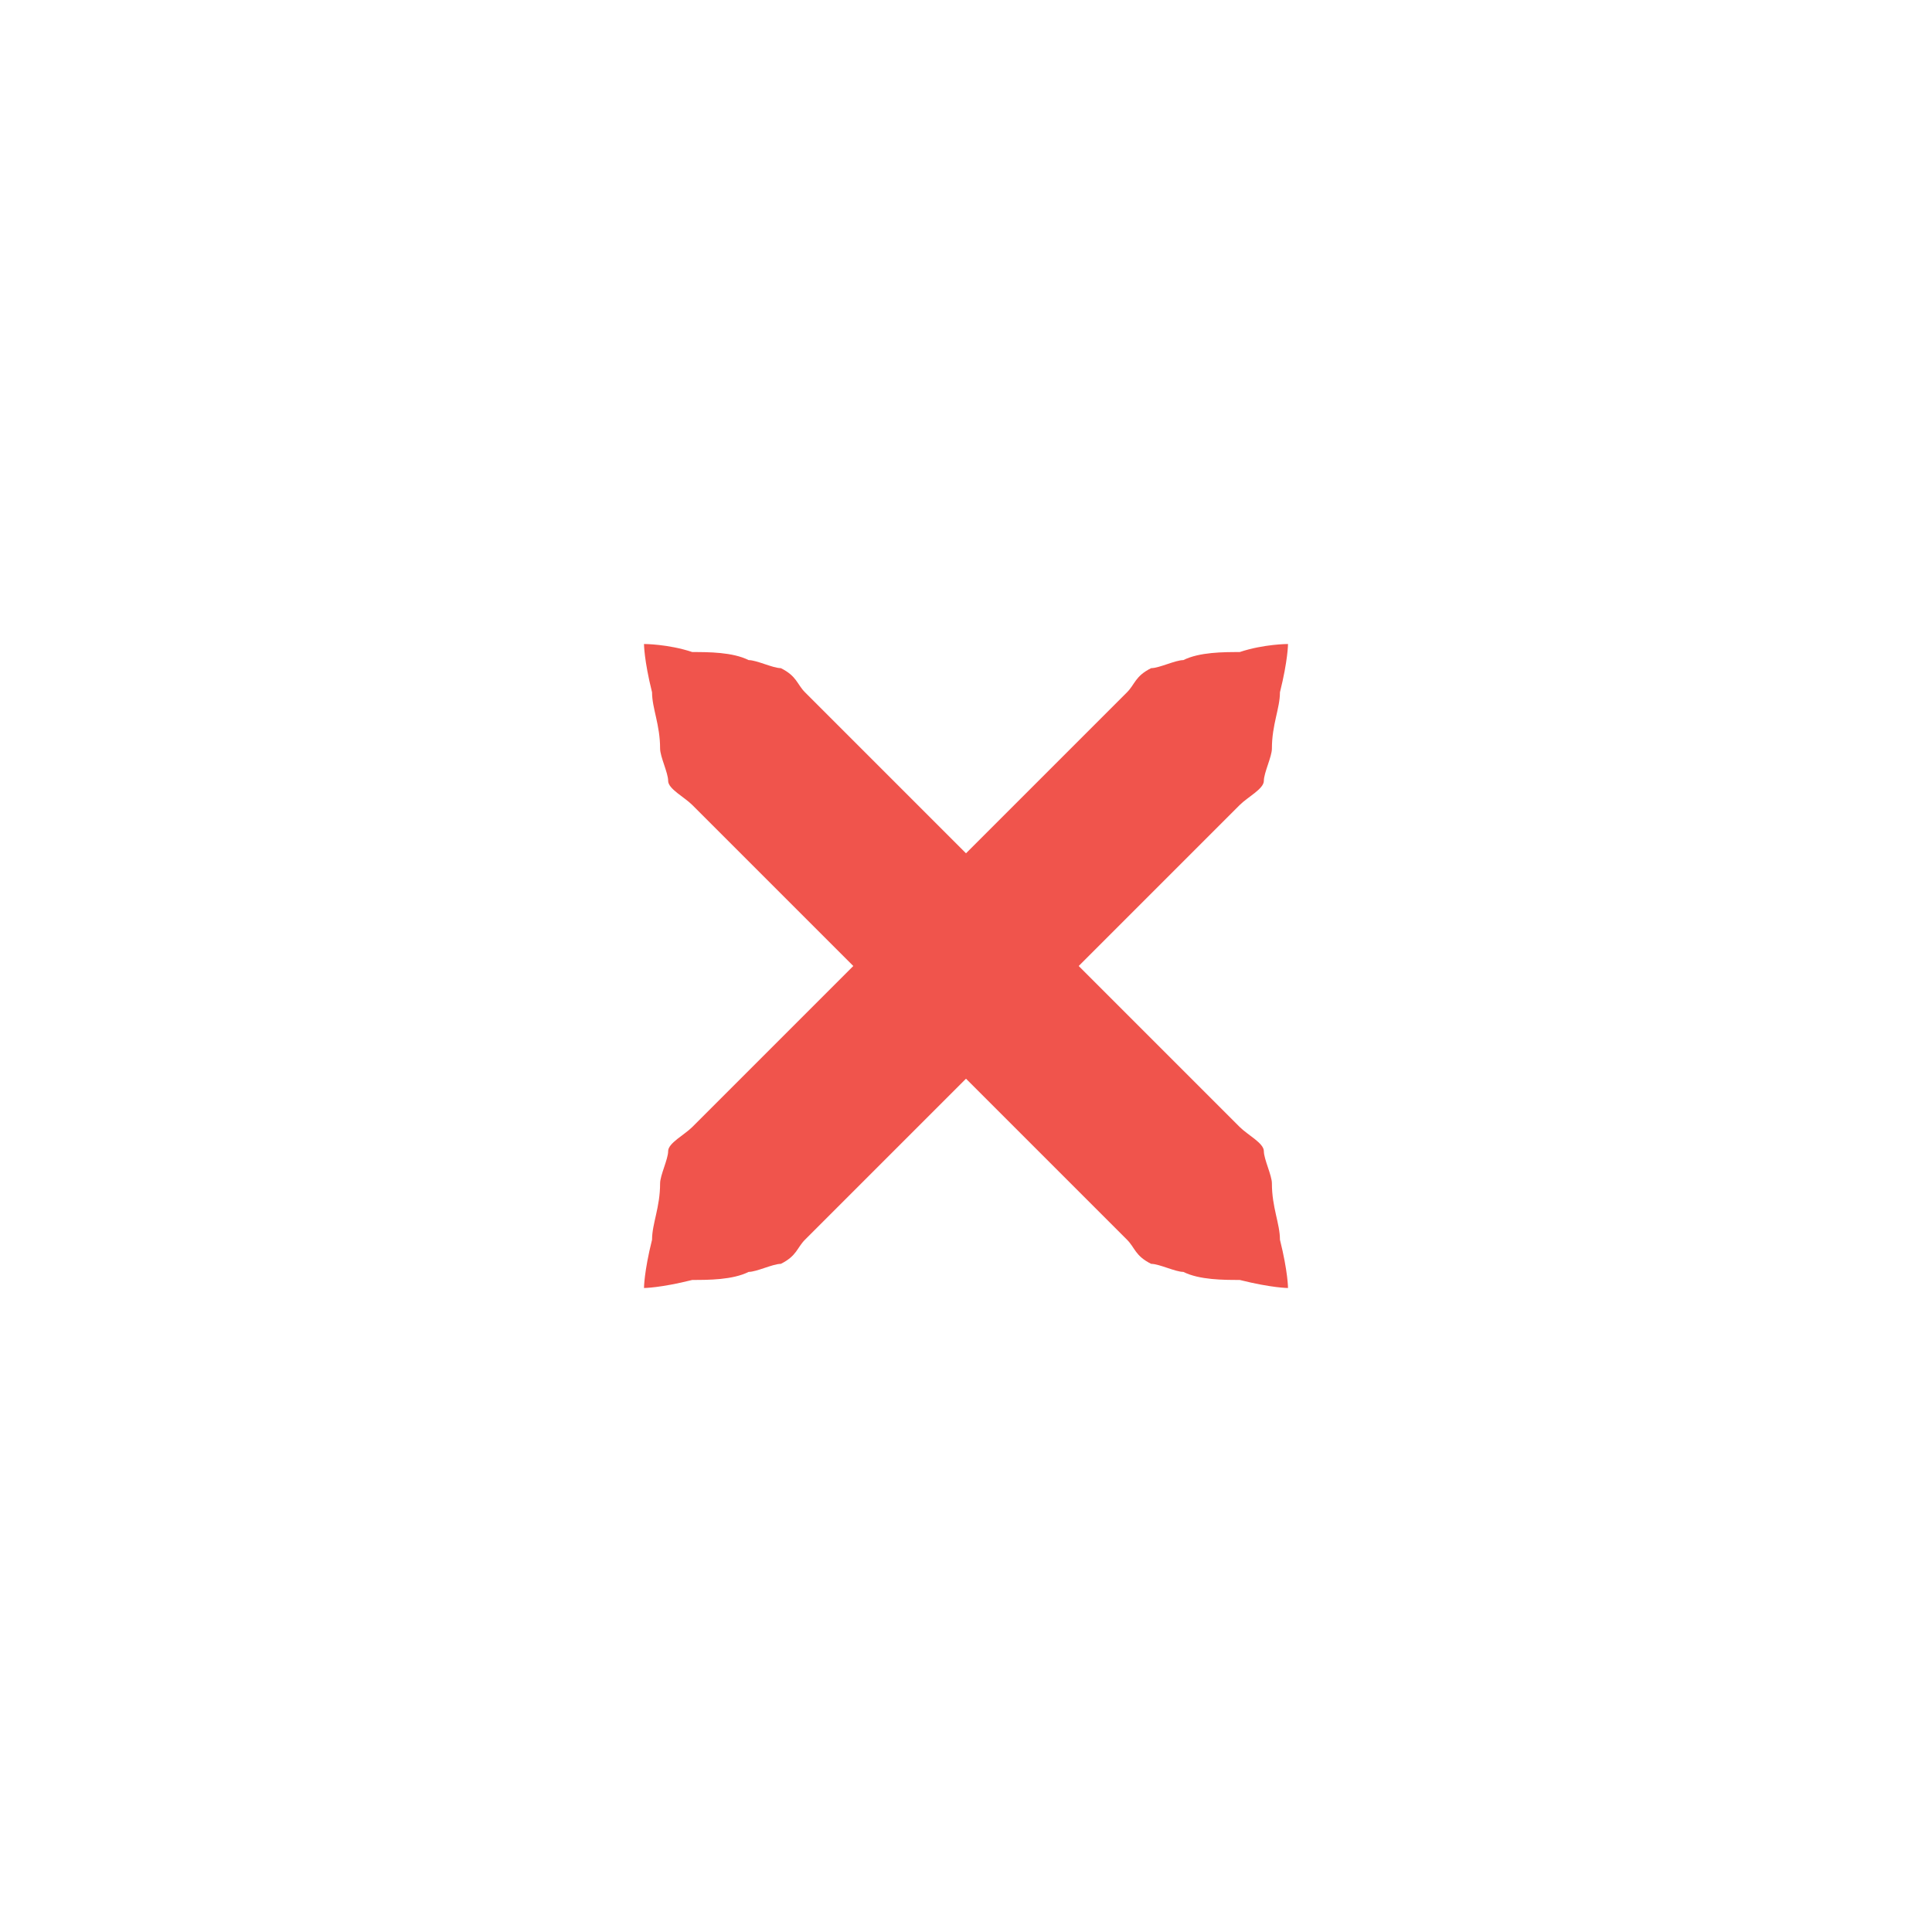
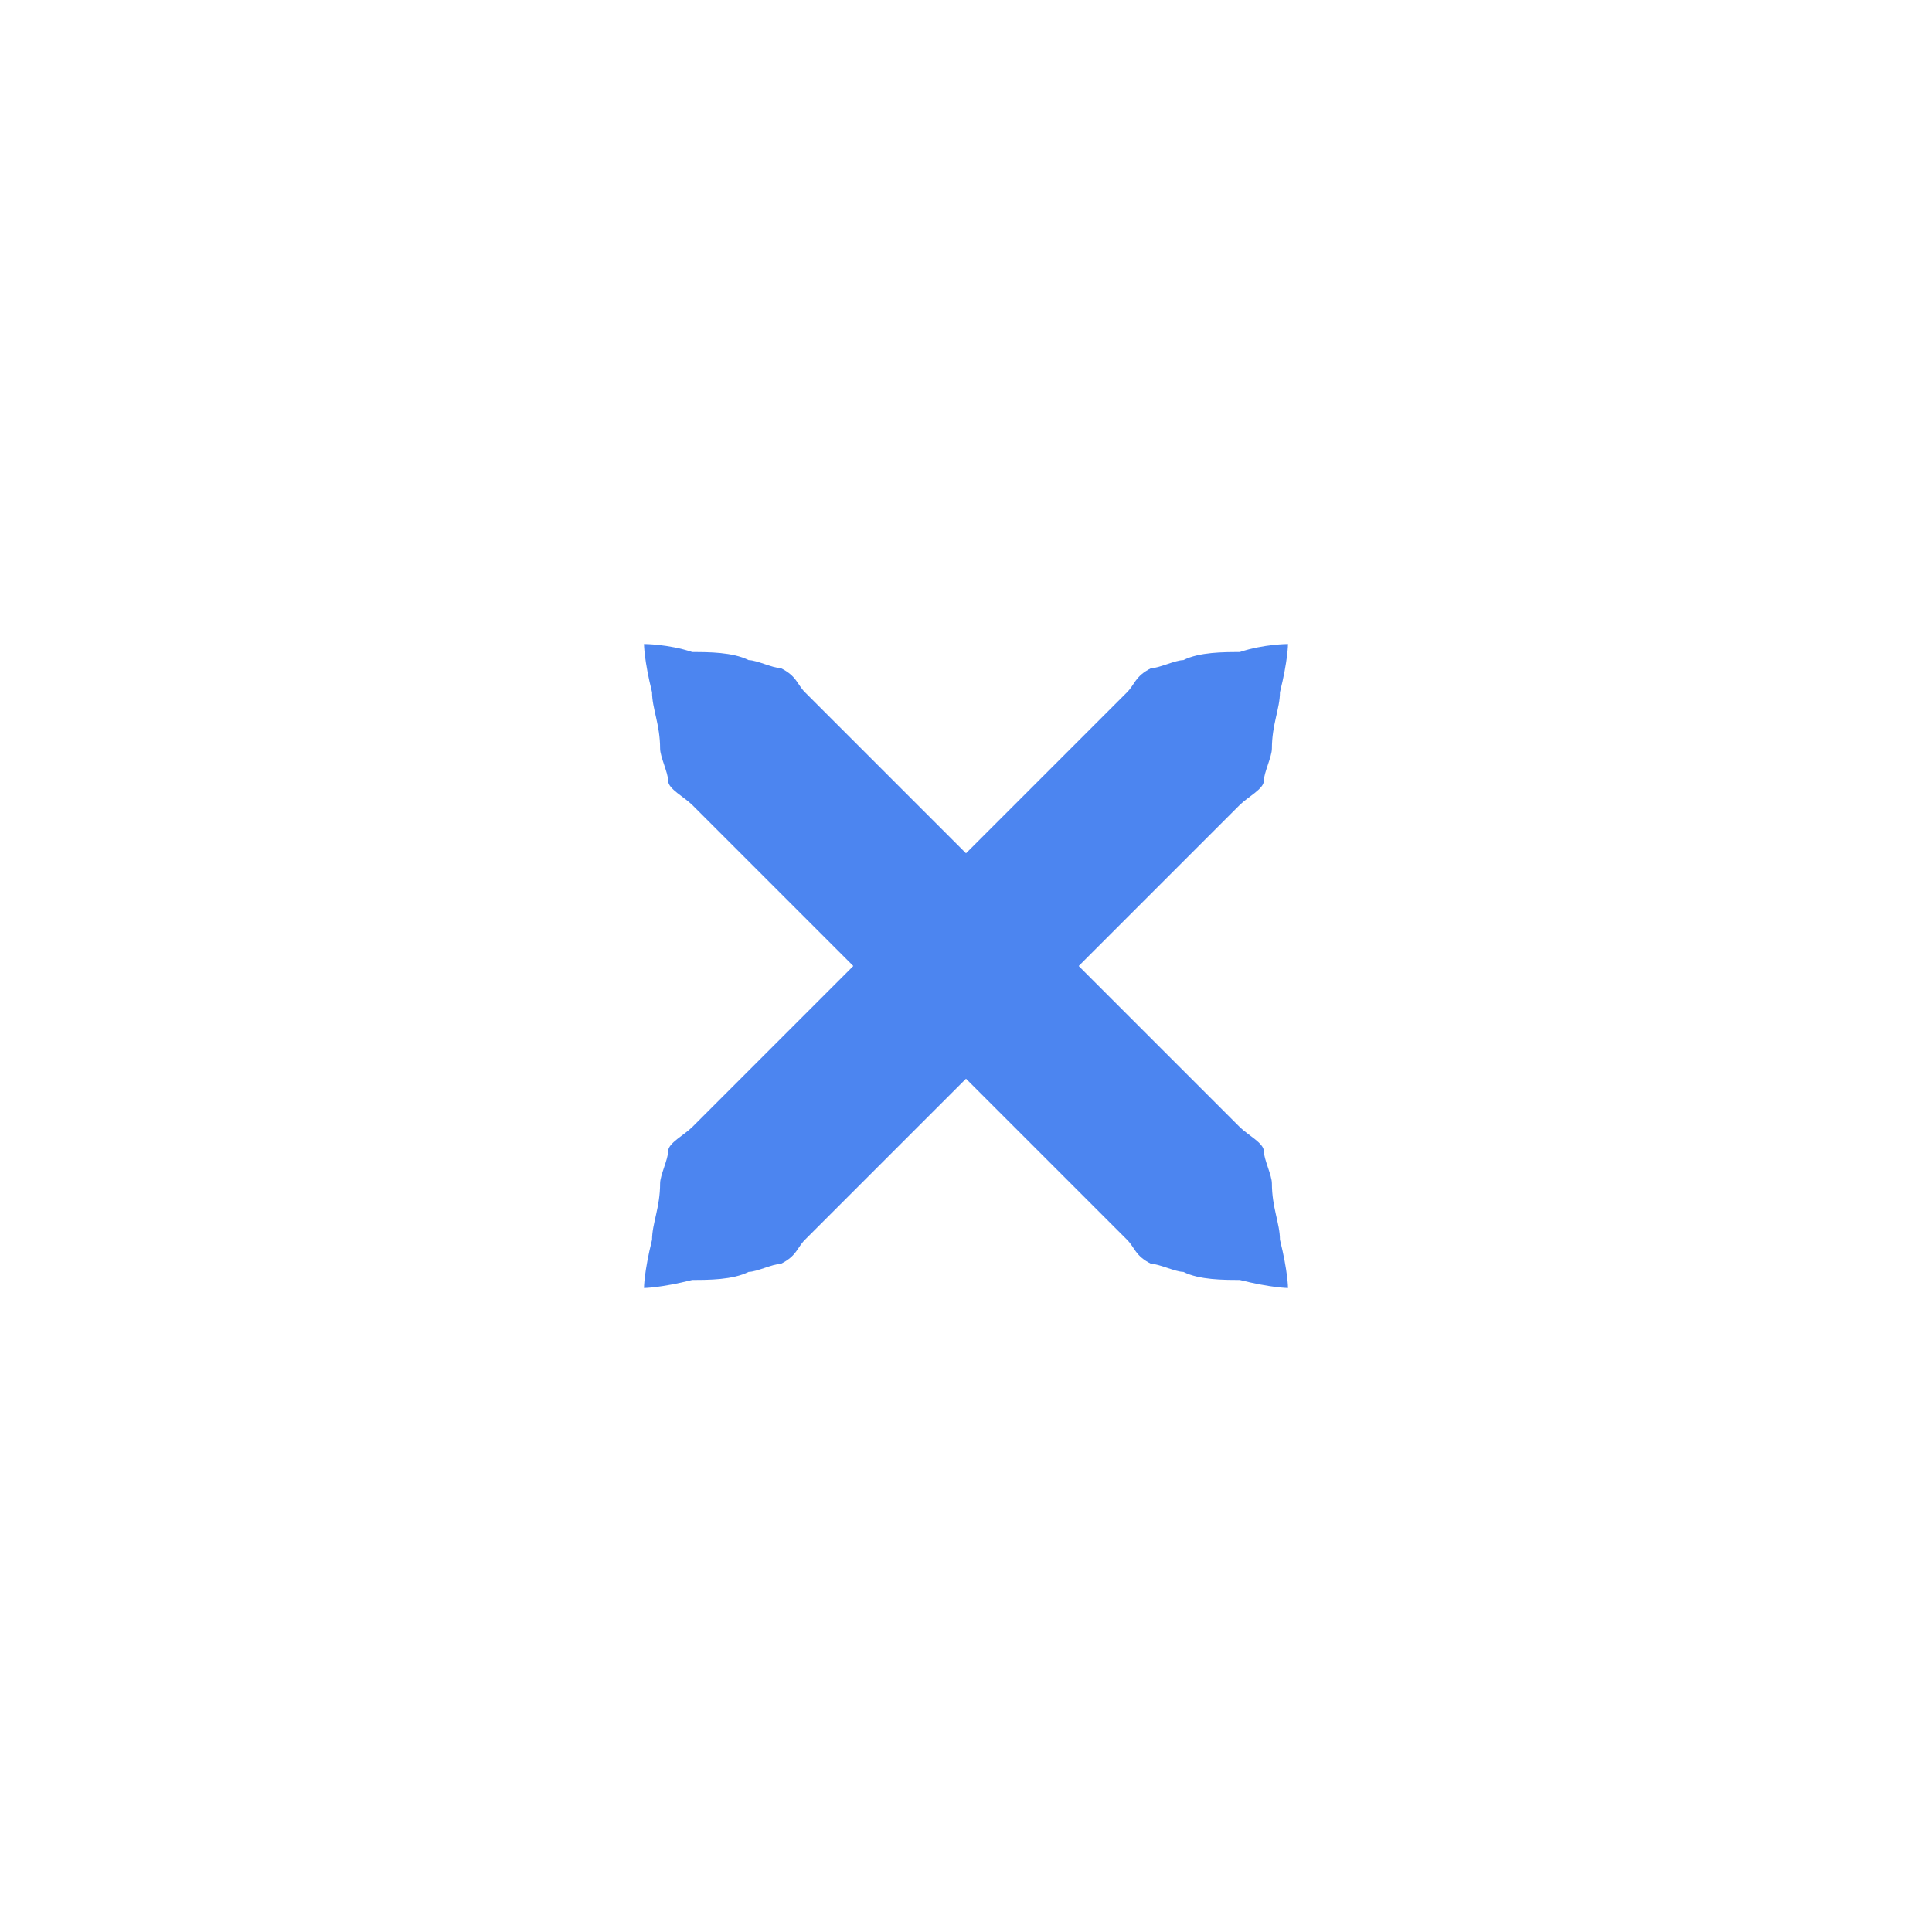
<svg xmlns="http://www.w3.org/2000/svg" xmlns:xlink="http://www.w3.org/1999/xlink" version="1.1" x="0px" y="0px" width="24px" height="24px" viewBox="0 0 24 24">
-   <path id="a" fill="#f0544c" d="M16,8c0,0,0,0.2-0.1,0.6c0,0.2-0.1,0.4-0.1,0.7c0,0.1-0.1,0.3-0.1,0.4c0,0.1-0.2,0.2-0.3,0.3c-0.7,0.7-1.7,1.7-2.7,2.7c-1,1-2,2-2.7,2.7c-0.1,0.1-0.1,0.2-0.3,0.3c-0.1,0-0.3,0.1-0.4,0.1c-0.2,0.1-0.5,0.1-0.7,0.1C8.2,16,8,16,8,16s0-0.2,0.1-0.6c0-0.2,0.1-0.4,0.1-0.7c0-0.1,0.1-0.3,0.1-0.4c0-0.1,0.2-0.2,0.3-0.3c0.7-0.7,1.7-1.7,2.7-2.7c1-1,2-2,2.7-2.7c0.1-0.1,0.1-0.2,0.3-0.3c0.1,0,0.3-0.1,0.4-0.1c0.2-0.1,0.5-0.1,0.7-0.1C15.7,8,16,8,16,8z" />
+   <path id="a" fill="#4c85f0" d="M16,8c0,0,0,0.2-0.1,0.6c0,0.2-0.1,0.4-0.1,0.7c0,0.1-0.1,0.3-0.1,0.4c0,0.1-0.2,0.2-0.3,0.3c-0.7,0.7-1.7,1.7-2.7,2.7c-1,1-2,2-2.7,2.7c-0.1,0.1-0.1,0.2-0.3,0.3c-0.1,0-0.3,0.1-0.4,0.1c-0.2,0.1-0.5,0.1-0.7,0.1C8.2,16,8,16,8,16s0-0.2,0.1-0.6c0-0.2,0.1-0.4,0.1-0.7c0-0.1,0.1-0.3,0.1-0.4c0-0.1,0.2-0.2,0.3-0.3c0.7-0.7,1.7-1.7,2.7-2.7c1-1,2-2,2.7-2.7c0.1-0.1,0.1-0.2,0.3-0.3c0.1,0,0.3-0.1,0.4-0.1c0.2-0.1,0.5-0.1,0.7-0.1C15.7,8,16,8,16,8z" />
  <use xlink:href="#a" transform="matrix(-1,0,0,1,24,0)" />
</svg>
